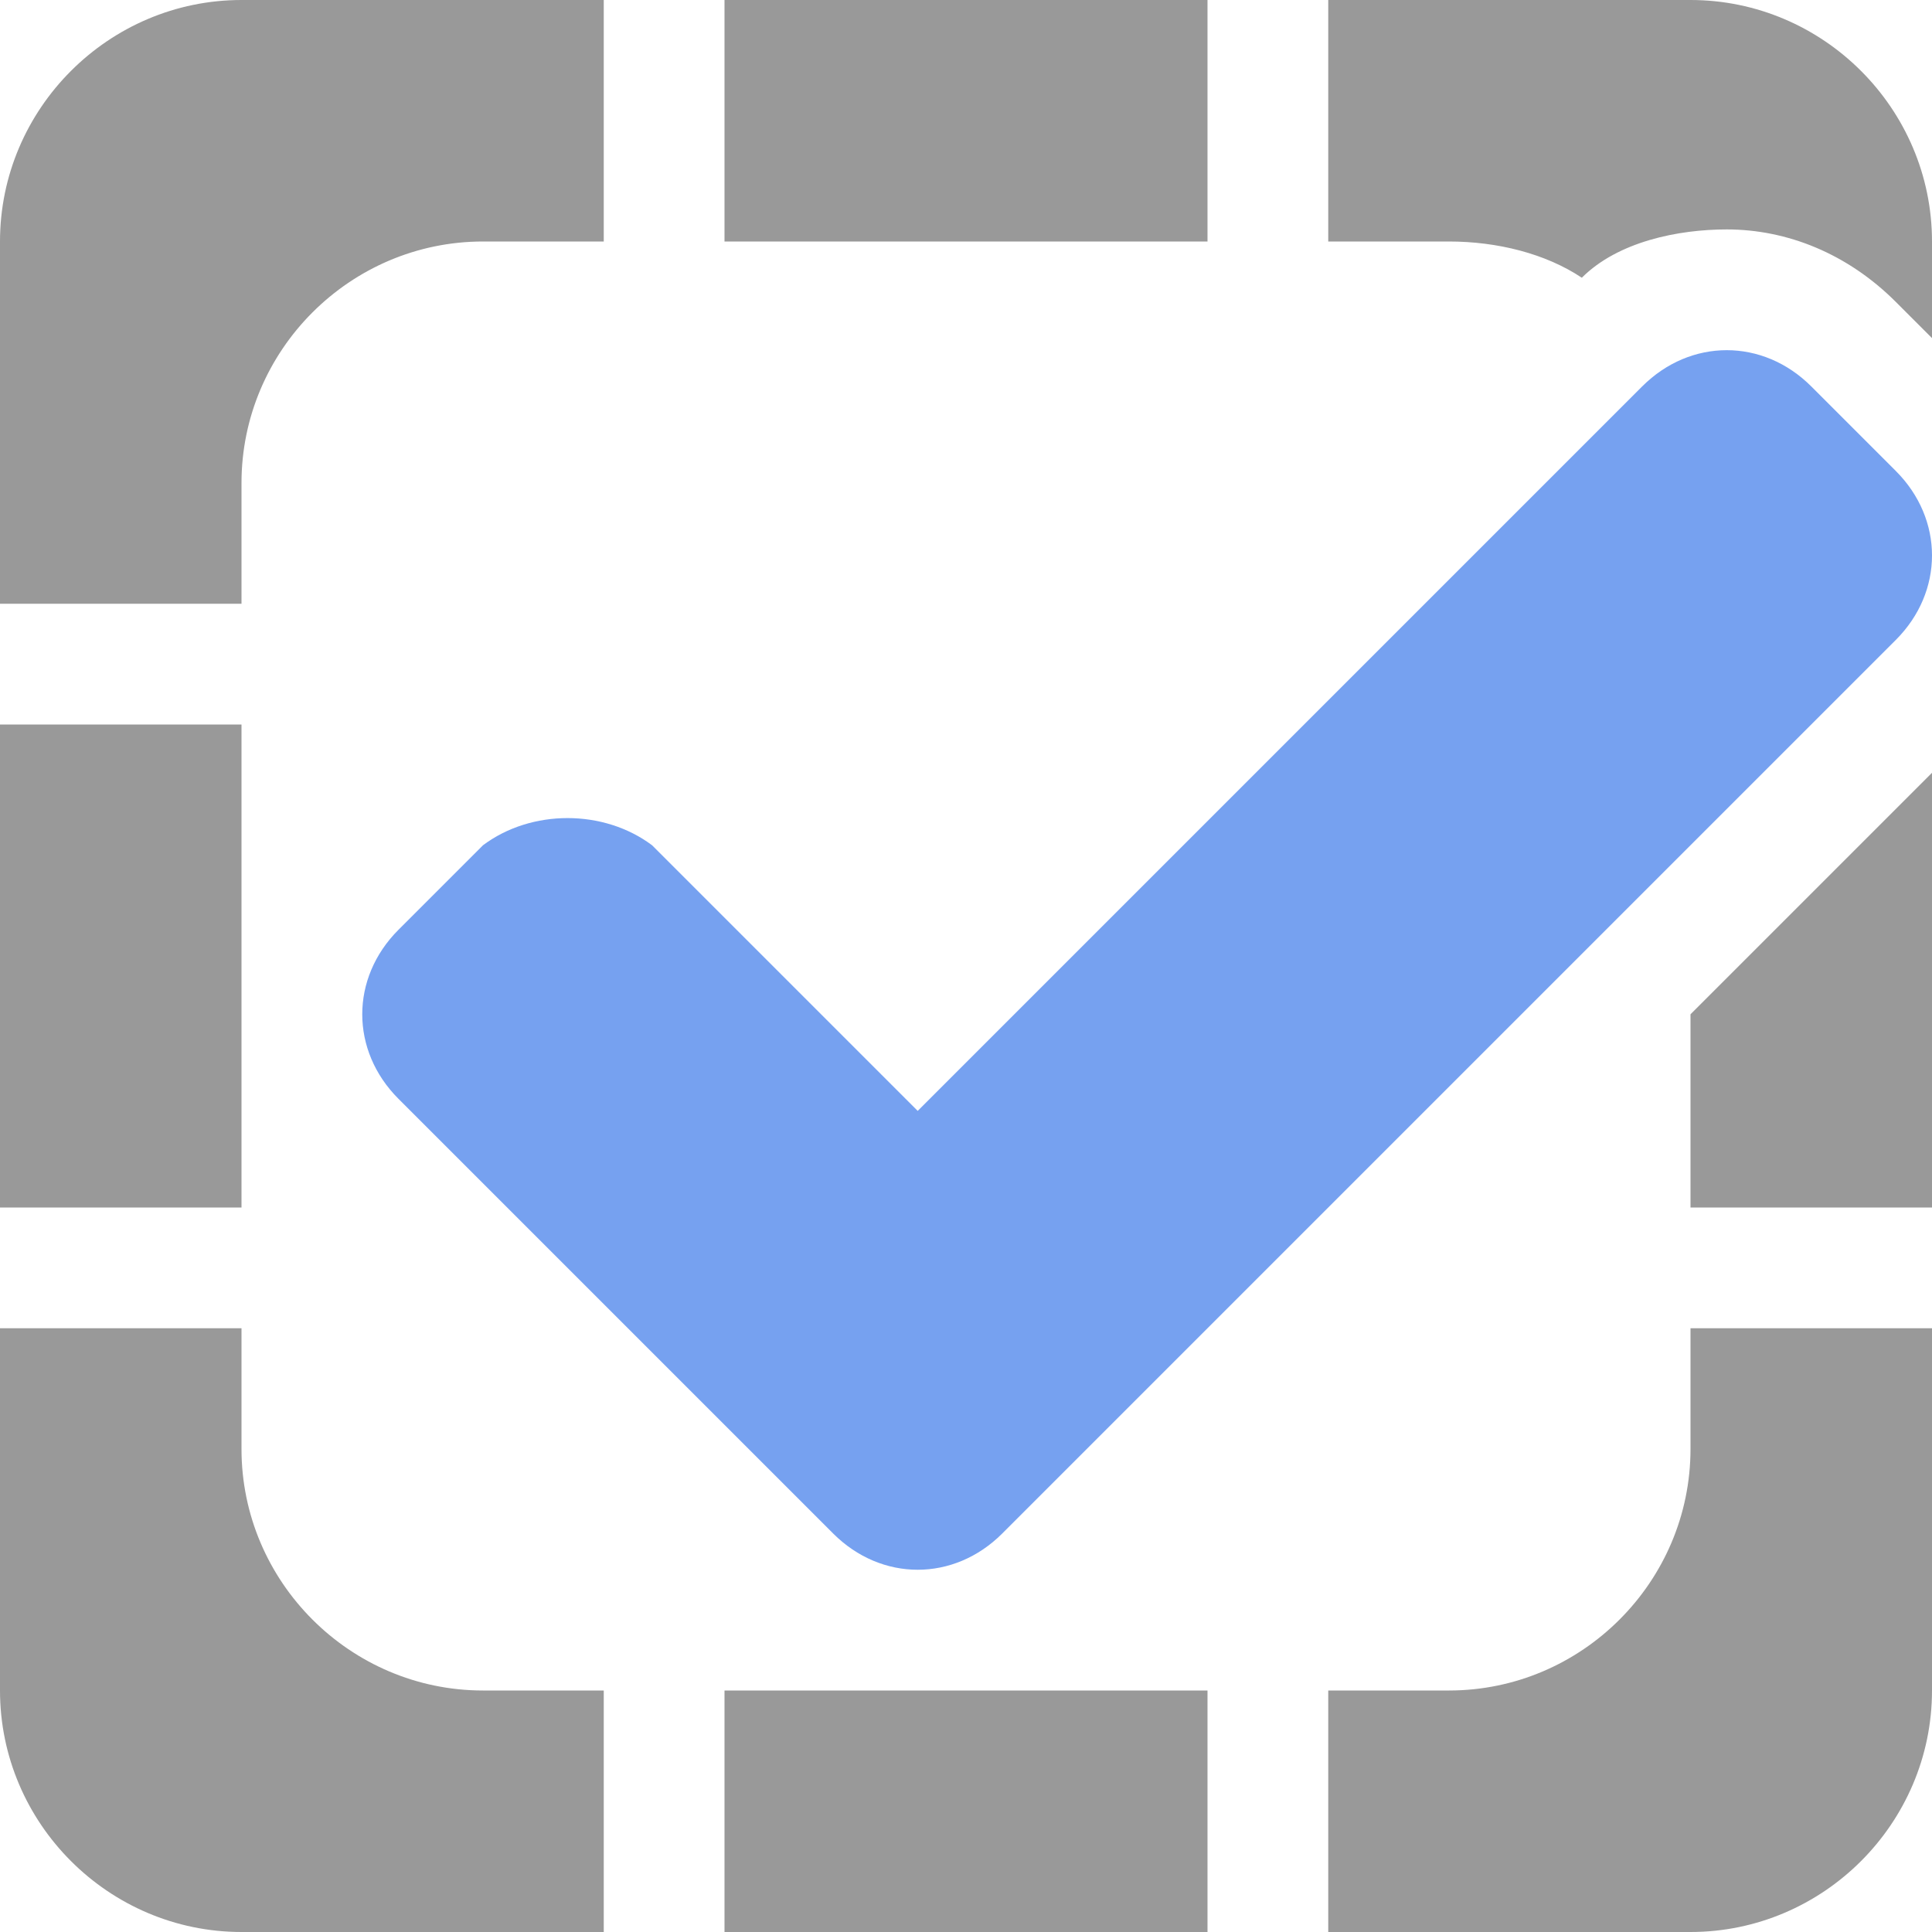
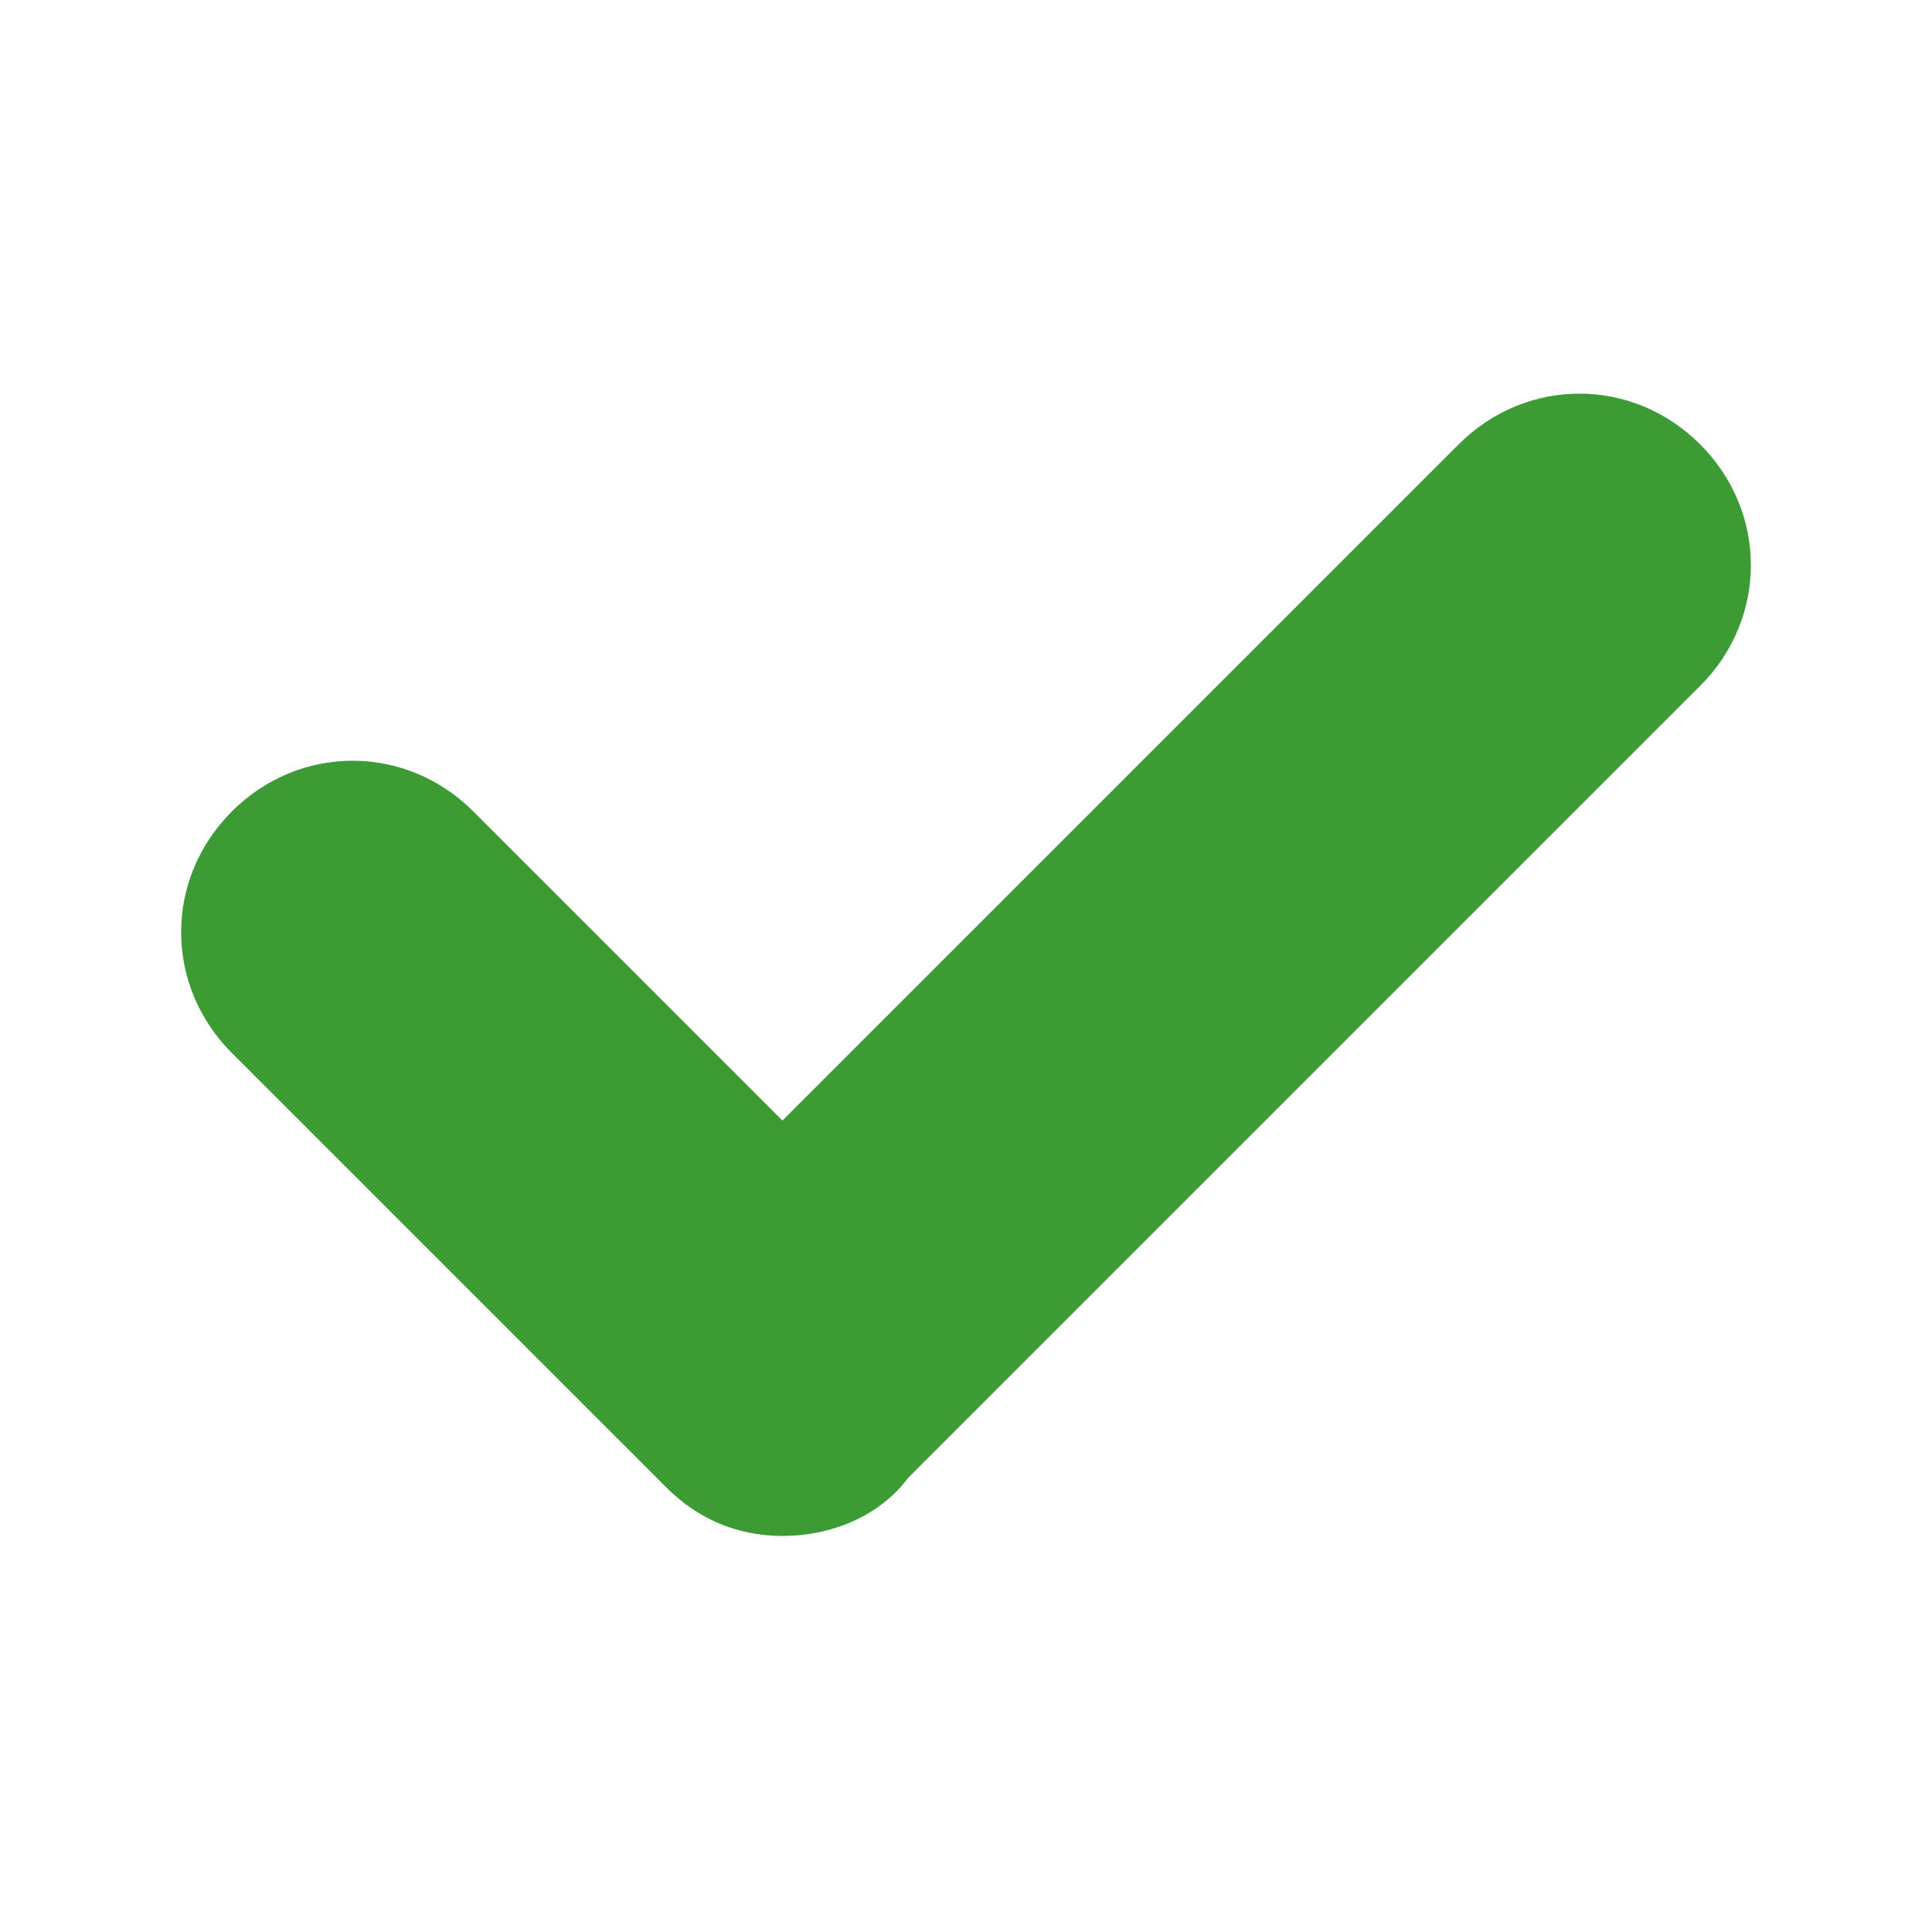
- <svg xmlns="http://www.w3.org/2000/svg" width="16" height="16" viewBox="0 0 16 16" preserveAspectRatio="xMinYMid meet" overflow="visible">
-   <path d="M10 0v2h-4v-2h4zm1 2h1c.4 0 .8.1 1.1.3.3-.3.8-.4 1.2-.4.5 0 1 .2 1.4.6l.3.3v-.8c0-1.1-.9-2-2-2h-3v2zm3 8h2v-3.6l-2 2v1.6zm0 1v1c0 1.1-.9 2-2 2h-1v2h3c1.1 0 2-.9 2-2v-3h-2zm-4 5v-2h-4v2h4zm-5-2h-1c-1.1 0-2-.9-2-2v-1h-2v3c0 1.1.9 2 2 2h3v-2zm-5-4h2v-4h-2v4zm2-5v-1c0-1.1.9-2 2-2h1v-2h-3c-1.1 0-2 .9-2 2v3h2z" fill="#999" />
-   <path d="M15.7 3.9l-.7-.7c-.4-.4-1-.4-1.4 0l-6 6-2.2-2.2c-.4-.3-1-.3-1.4 0l-.7.7c-.4.4-.4 1 0 1.4l3.6 3.6c.4.4 1 .4 1.4 0l7.4-7.4c.4-.4.4-1 0-1.4z" fill="#76A1F0" />
+ <svg xmlns="http://www.w3.org/2000/svg" version="1.1" id="Layer_1" x="0px" y="0px" viewBox="0 0 20 20" style="enable-background:new 0 0 20 20;" xml:space="preserve">
+   <style type="text/css">
+ 	.st0{fill:#3D9B35;}
+ </style>
+   <path class="st0" d="M8.1,15.9L8.1,15.9c-0.5,0-0.9-0.2-1.2-0.5l-4.5-4.5c-0.7-0.7-0.7-1.8,0-2.5s1.8-0.7,2.5,0l3.2,3.2l7-7  c0.7-0.7,1.8-0.7,2.5,0s0.7,1.8,0,2.5l-8.2,8.2C9.1,15.7,8.6,15.9,8.1,15.9z" />
</svg>
